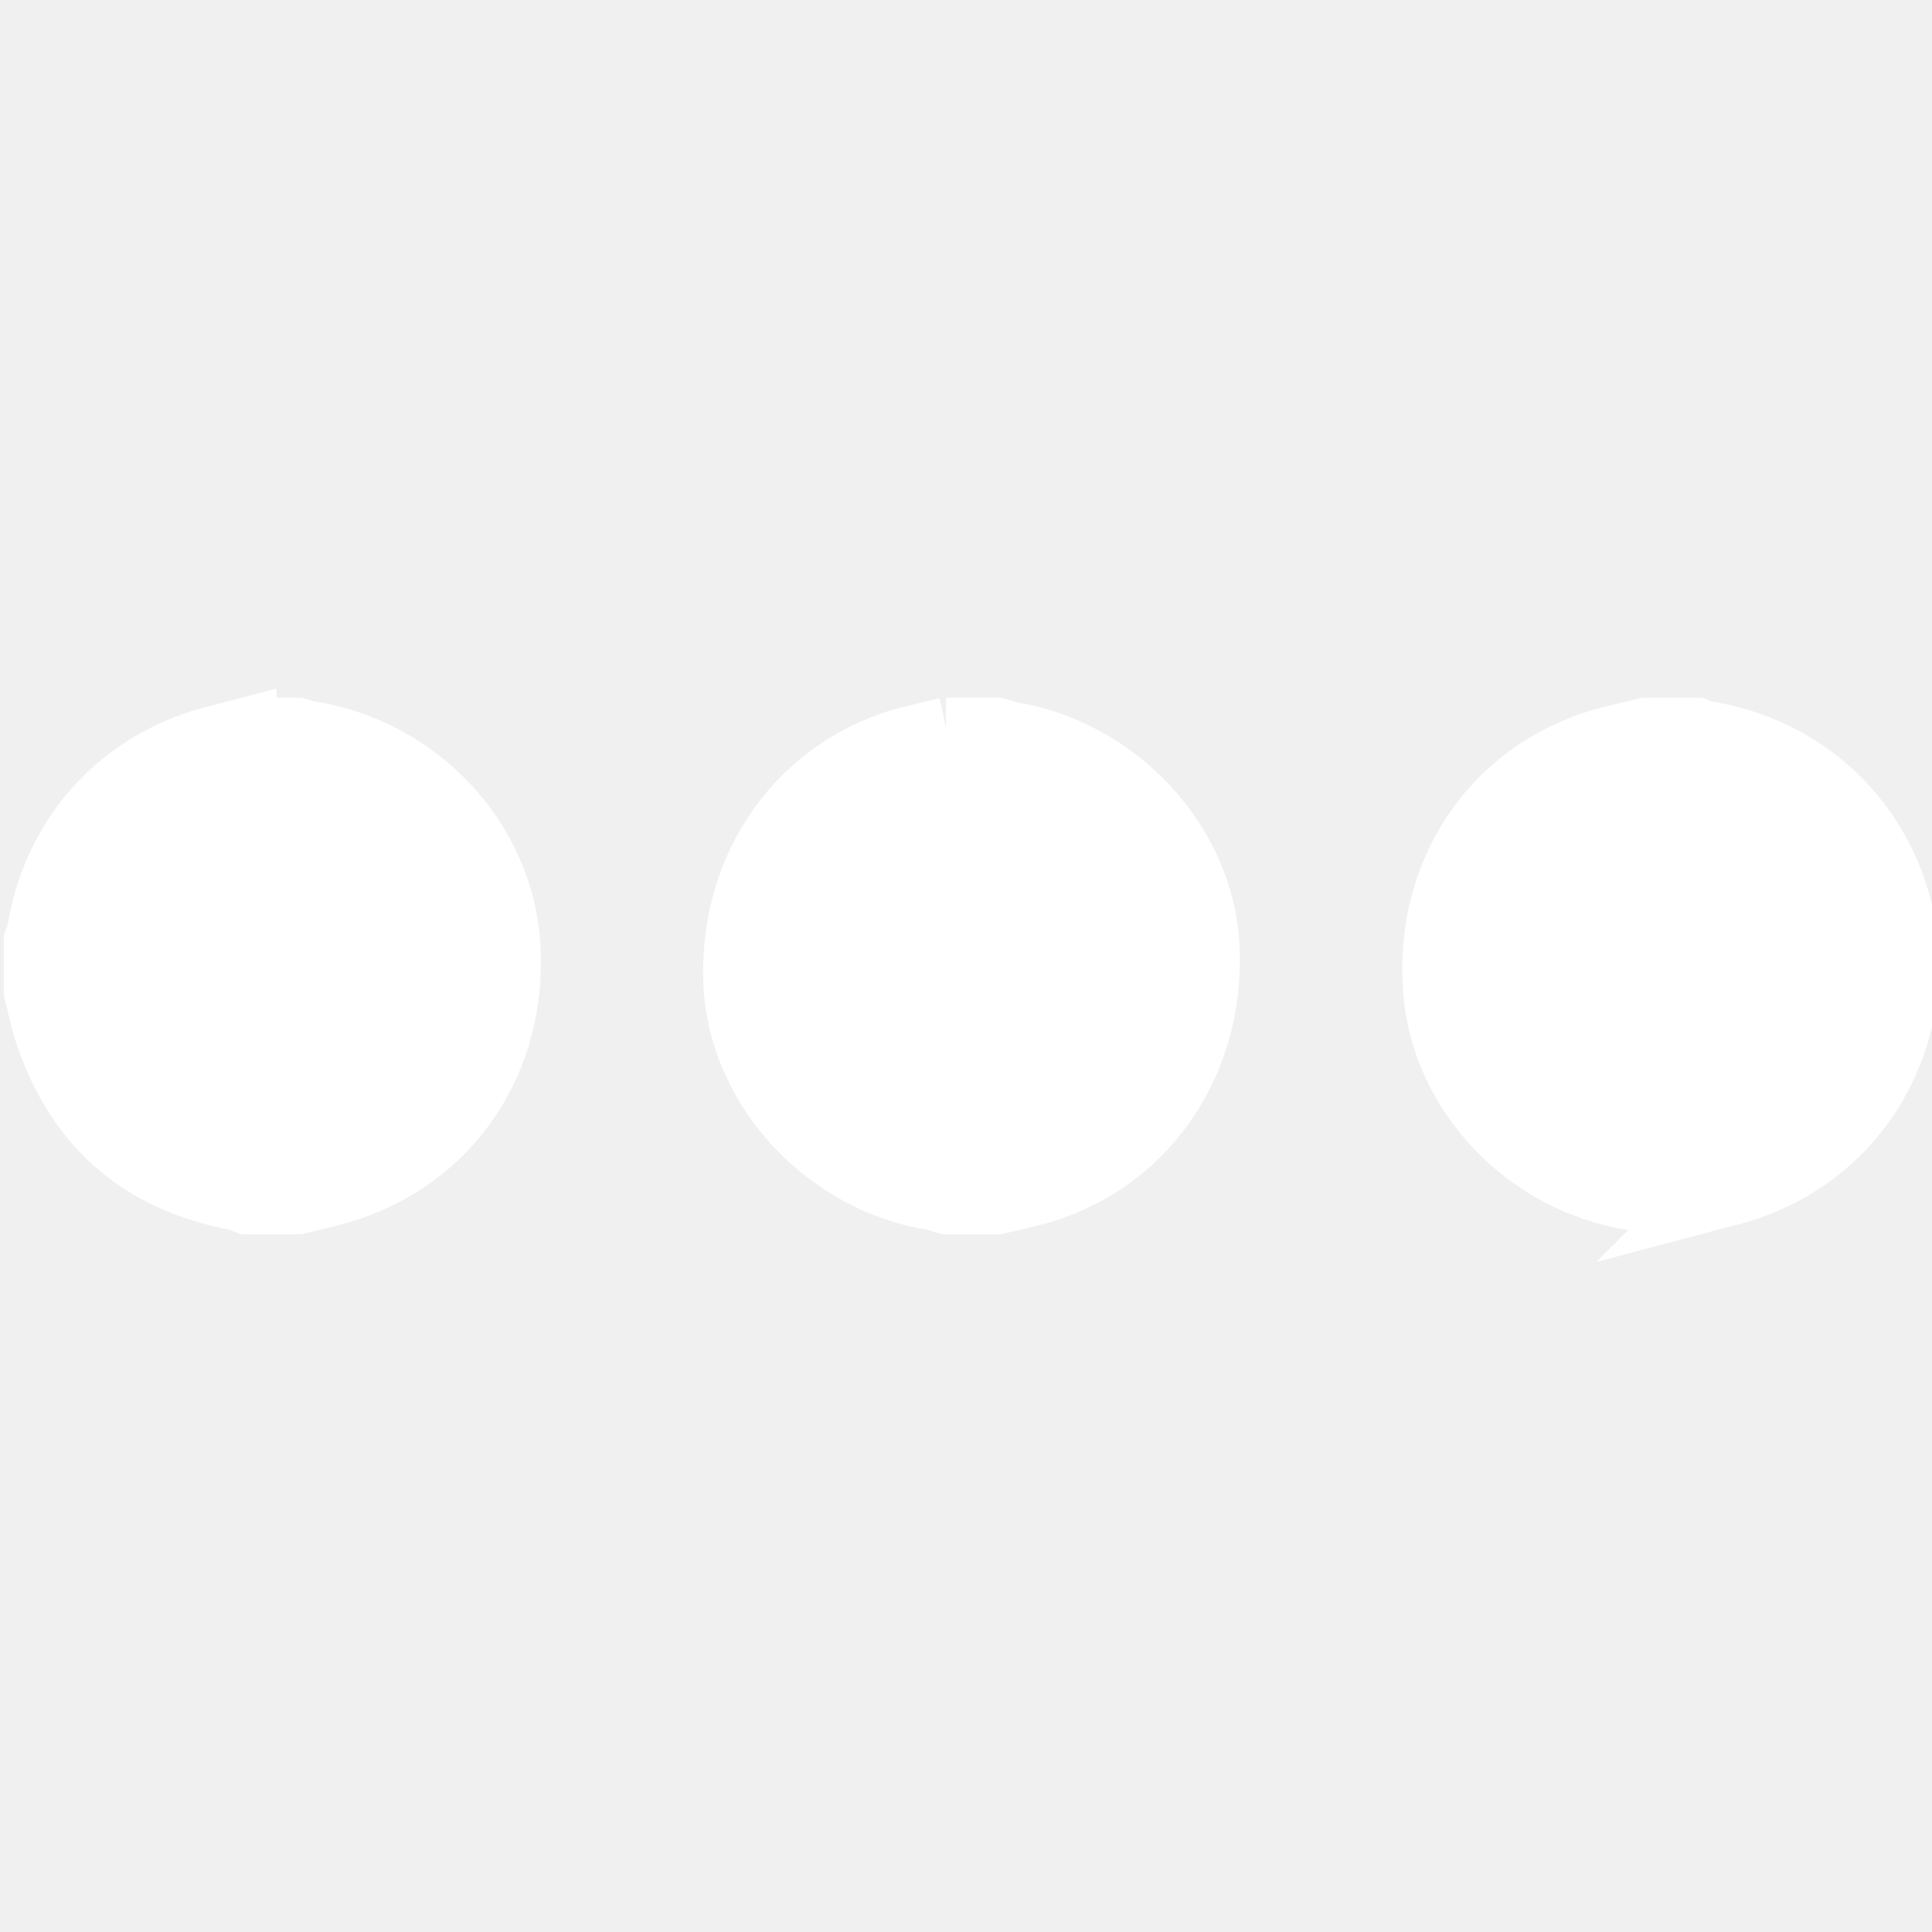
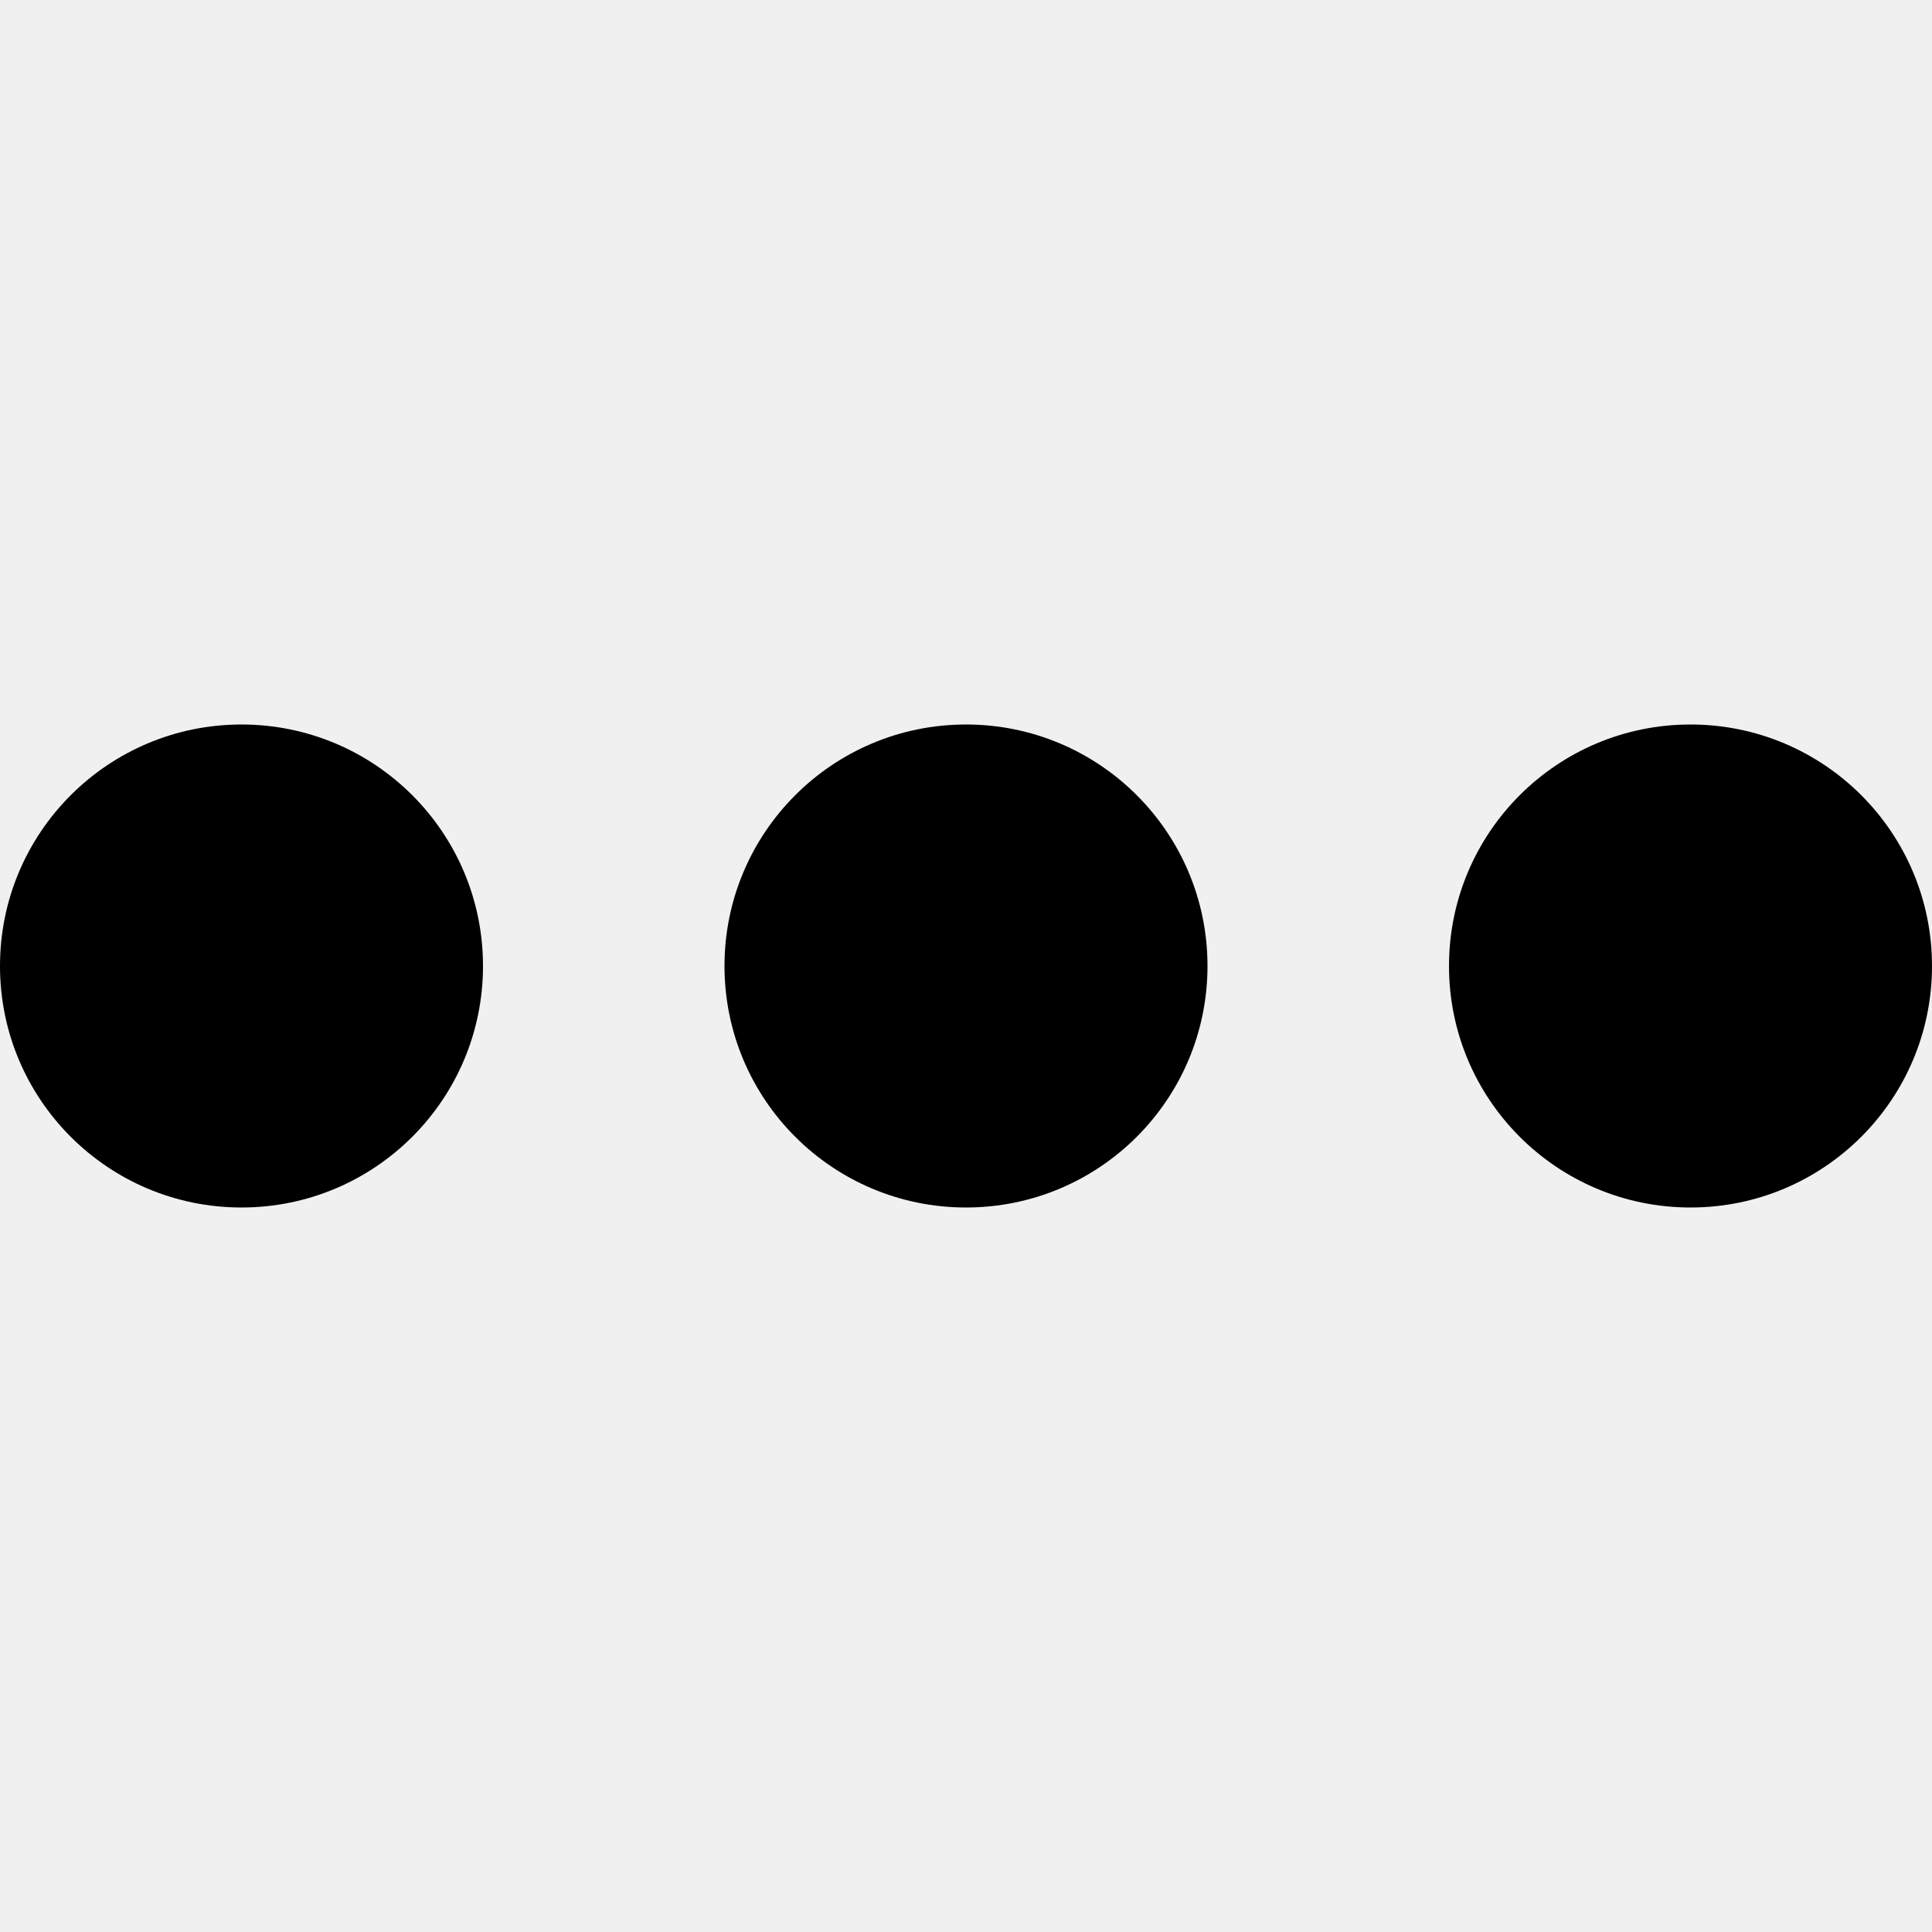
- <svg xmlns="http://www.w3.org/2000/svg" fill="#ffffff" width="64px" height="64px" viewBox="0 0 32 32" version="1.1" stroke="#ffffff">
-   <g id="SVGRepo_bgCarrier" stroke-width="0" />
-   <g id="SVGRepo_tracerCarrier" stroke-linecap="round" stroke-linejoin="round" />
-   <g id="SVGRepo_iconCarrier">
-     <path d="M28.106 19.944h-0.85c-0.069-0.019-0.131-0.050-0.2-0.063-1.788-0.275-3.2-1.762-3.319-3.506-0.137-1.95 0.975-3.6 2.787-4.137 0.238-0.069 0.488-0.119 0.731-0.181h0.85c0.056 0.019 0.106 0.050 0.169 0.056 1.65 0.269 2.906 1.456 3.262 3.081 0.025 0.125 0.063 0.25 0.094 0.375v0.85c-0.019 0.056-0.050 0.113-0.056 0.169-0.262 1.625-1.419 2.863-3.025 3.238-0.156 0.038-0.3 0.081-0.444 0.119zM4.081 12.056l0.85 0c0.069 0.019 0.131 0.050 0.2 0.056 1.8 0.281 3.206 1.775 3.319 3.537 0.125 1.944-1 3.588-2.819 4.119-0.231 0.069-0.469 0.119-0.7 0.175h-0.85c-0.056-0.019-0.106-0.050-0.162-0.063-1.625-0.3-2.688-1.244-3.194-2.819-0.069-0.206-0.106-0.425-0.162-0.637v-0.85c0.019-0.056 0.050-0.113 0.056-0.169 0.269-1.631 1.419-2.863 3.025-3.238 0.15-0.037 0.294-0.075 0.437-0.113zM15.669 12.056h0.85c0.069 0.019 0.131 0.050 0.2 0.063 1.794 0.281 3.238 1.831 3.313 3.581 0.087 1.969-1.1 3.637-2.931 4.106-0.194 0.050-0.387 0.094-0.581 0.137h-0.85c-0.069-0.019-0.131-0.050-0.2-0.063-1.794-0.275-3.238-1.831-3.319-3.581-0.094-1.969 1.1-3.637 2.931-4.106 0.2-0.050 0.394-0.094 0.588-0.137z" />
+ <svg xmlns="http://www.w3.org/2000/svg" width="800px" height="800px" viewBox="0 -6 16 16" version="1.1">
+   <g id="Free-Icons" stroke="none" stroke-width="1" fill="none" fill-rule="evenodd">
+     <g transform="translate(-1119, -756)" fill="#000000" fill-rule="nonzero" id="Group">
+       <g transform="translate(1115, 746)" id="Shape">
+         <path d="M6,10 C4.895,10 4,10.895 4,12 C4,13.105 4.895,14 6,14 C7.105,14 8,13.105 8,12 C8,10.895 7.105,10 6,10 Z">
+ 
+ </path>
+         <path d="M12,10 C10.895,10 10,10.895 10,12 C10,13.105 10.895,14 12,14 C13.105,14 14,13.105 14,12 C14,10.895 13.105,10 12,10 Z">
+ 
+ </path>
+         <path d="M18,10 C16.895,10 16,10.895 16,12 C16,13.105 16.895,14 18,14 C19.105,14 20,13.105 20,12 C20,10.895 19.105,10 18,10 Z">
+ 
+ </path>
+       </g>
+     </g>
  </g>
</svg>
